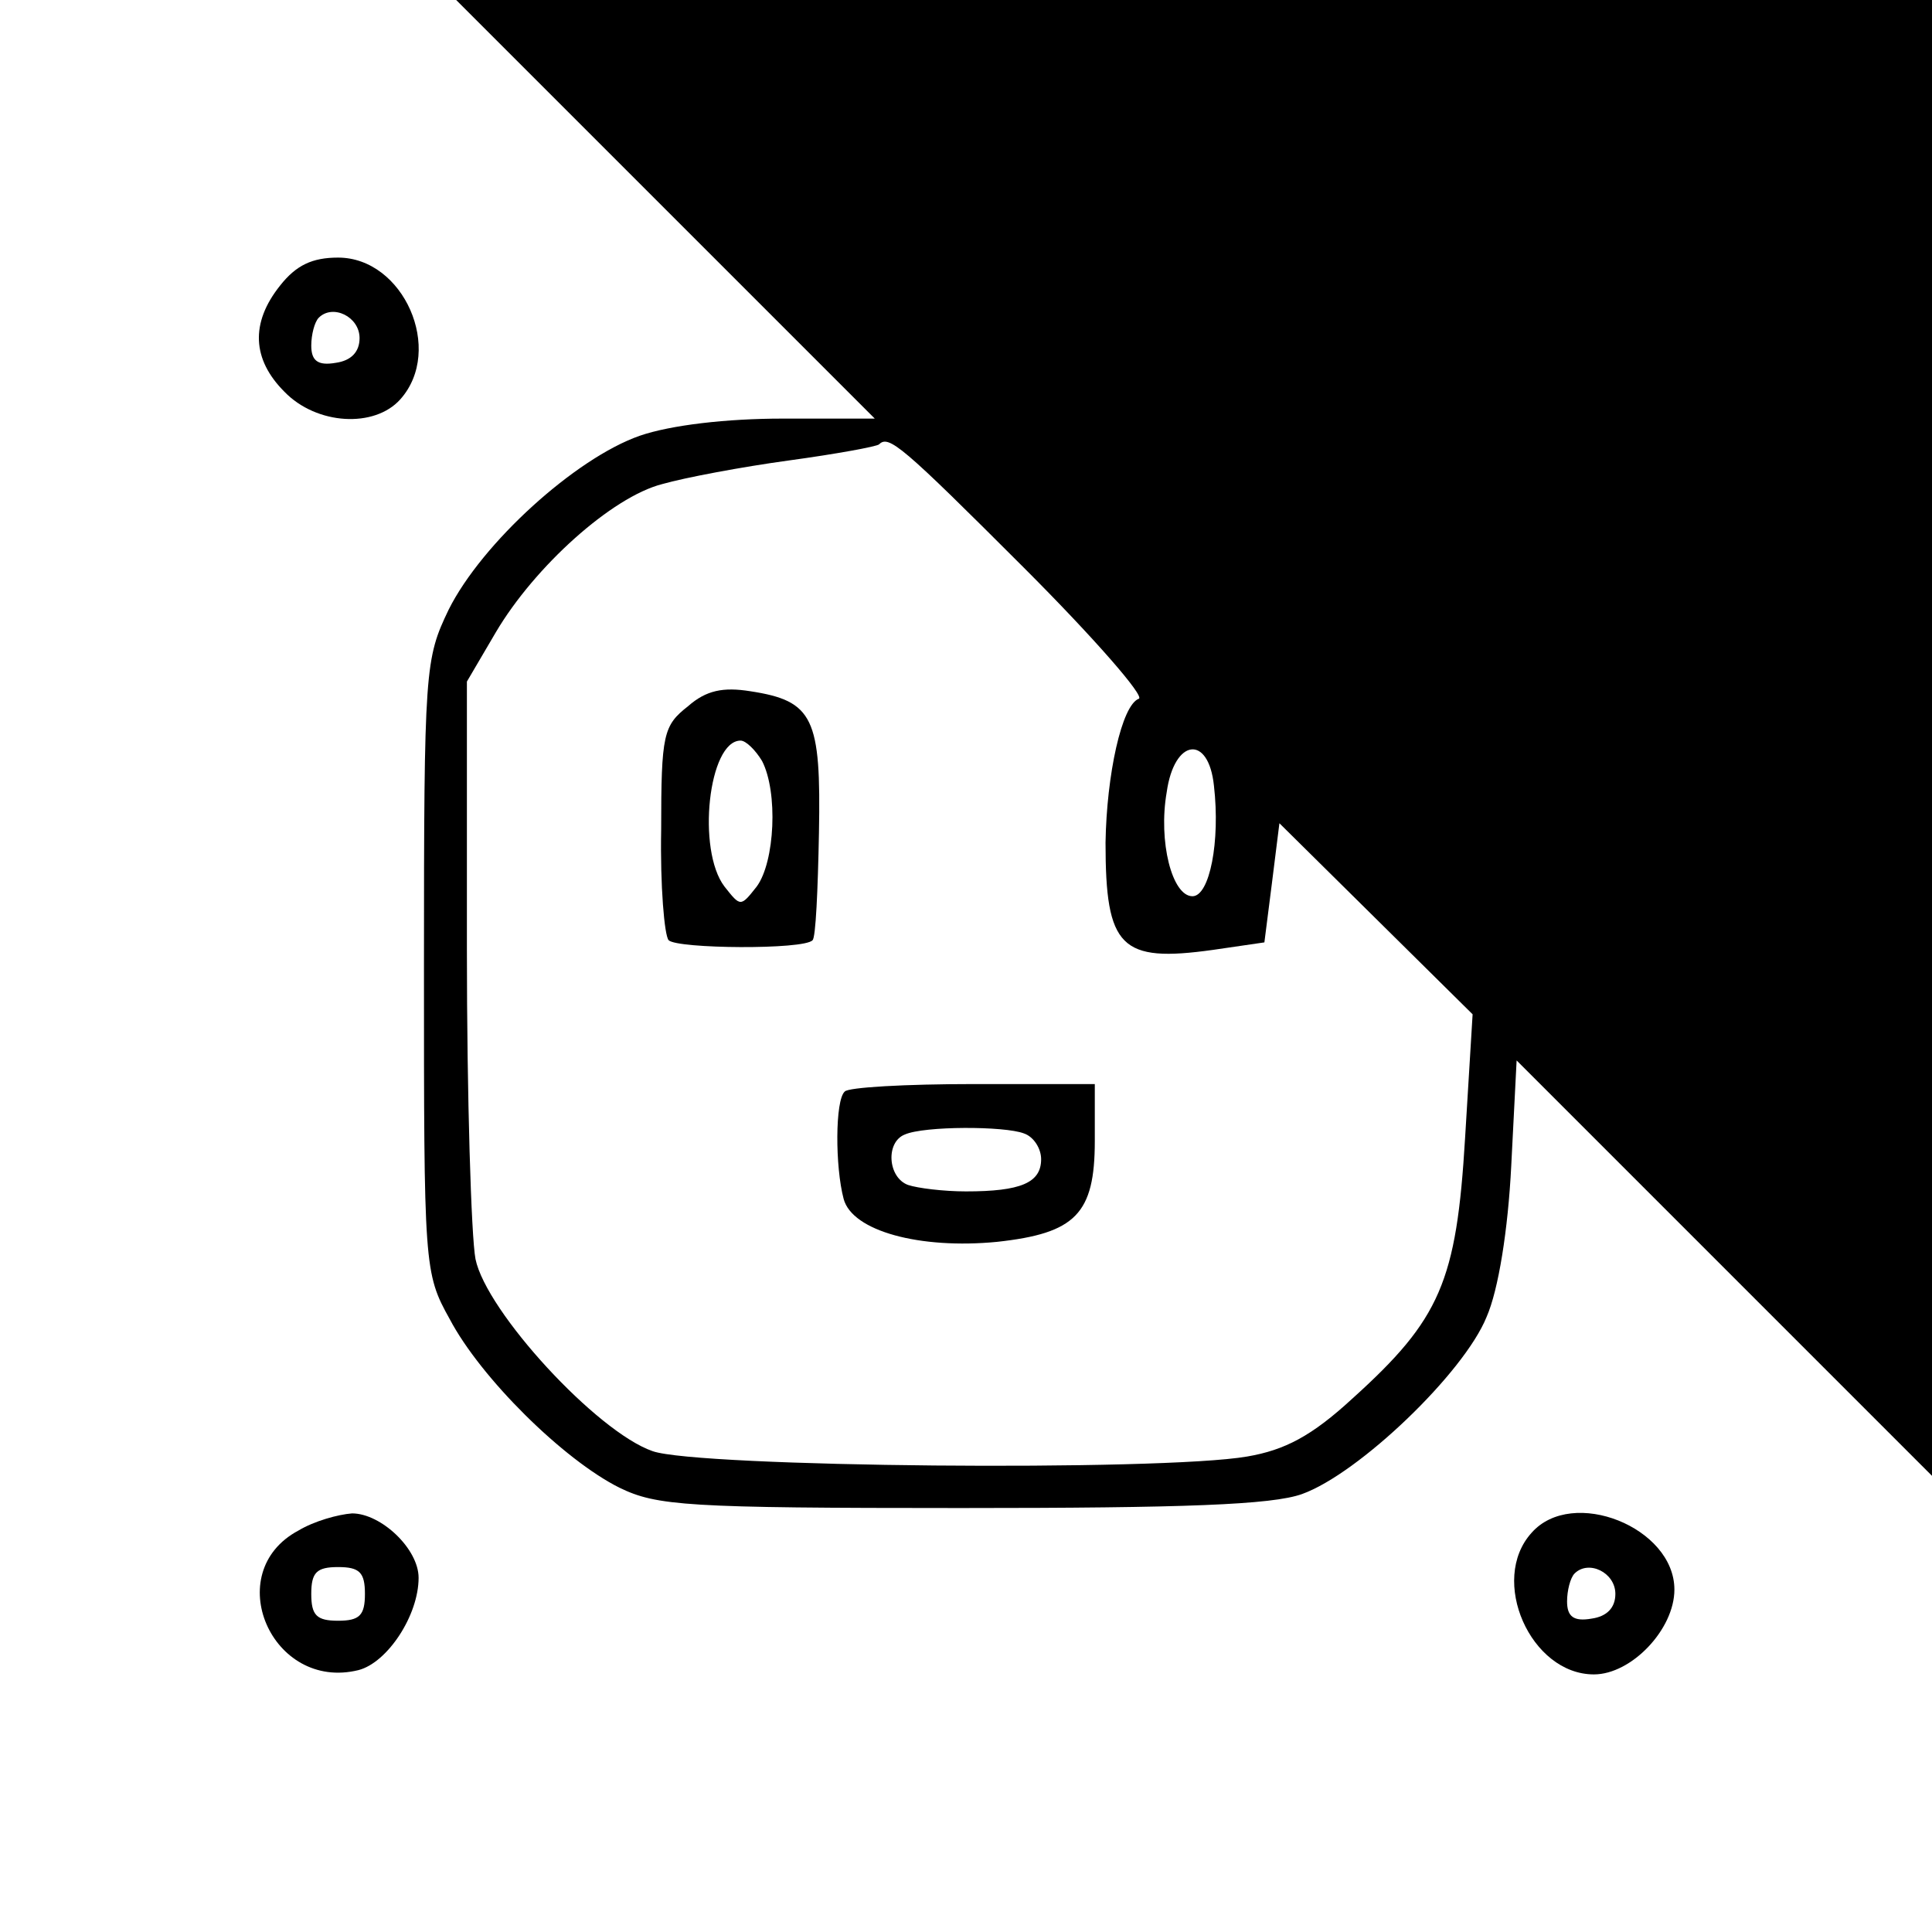
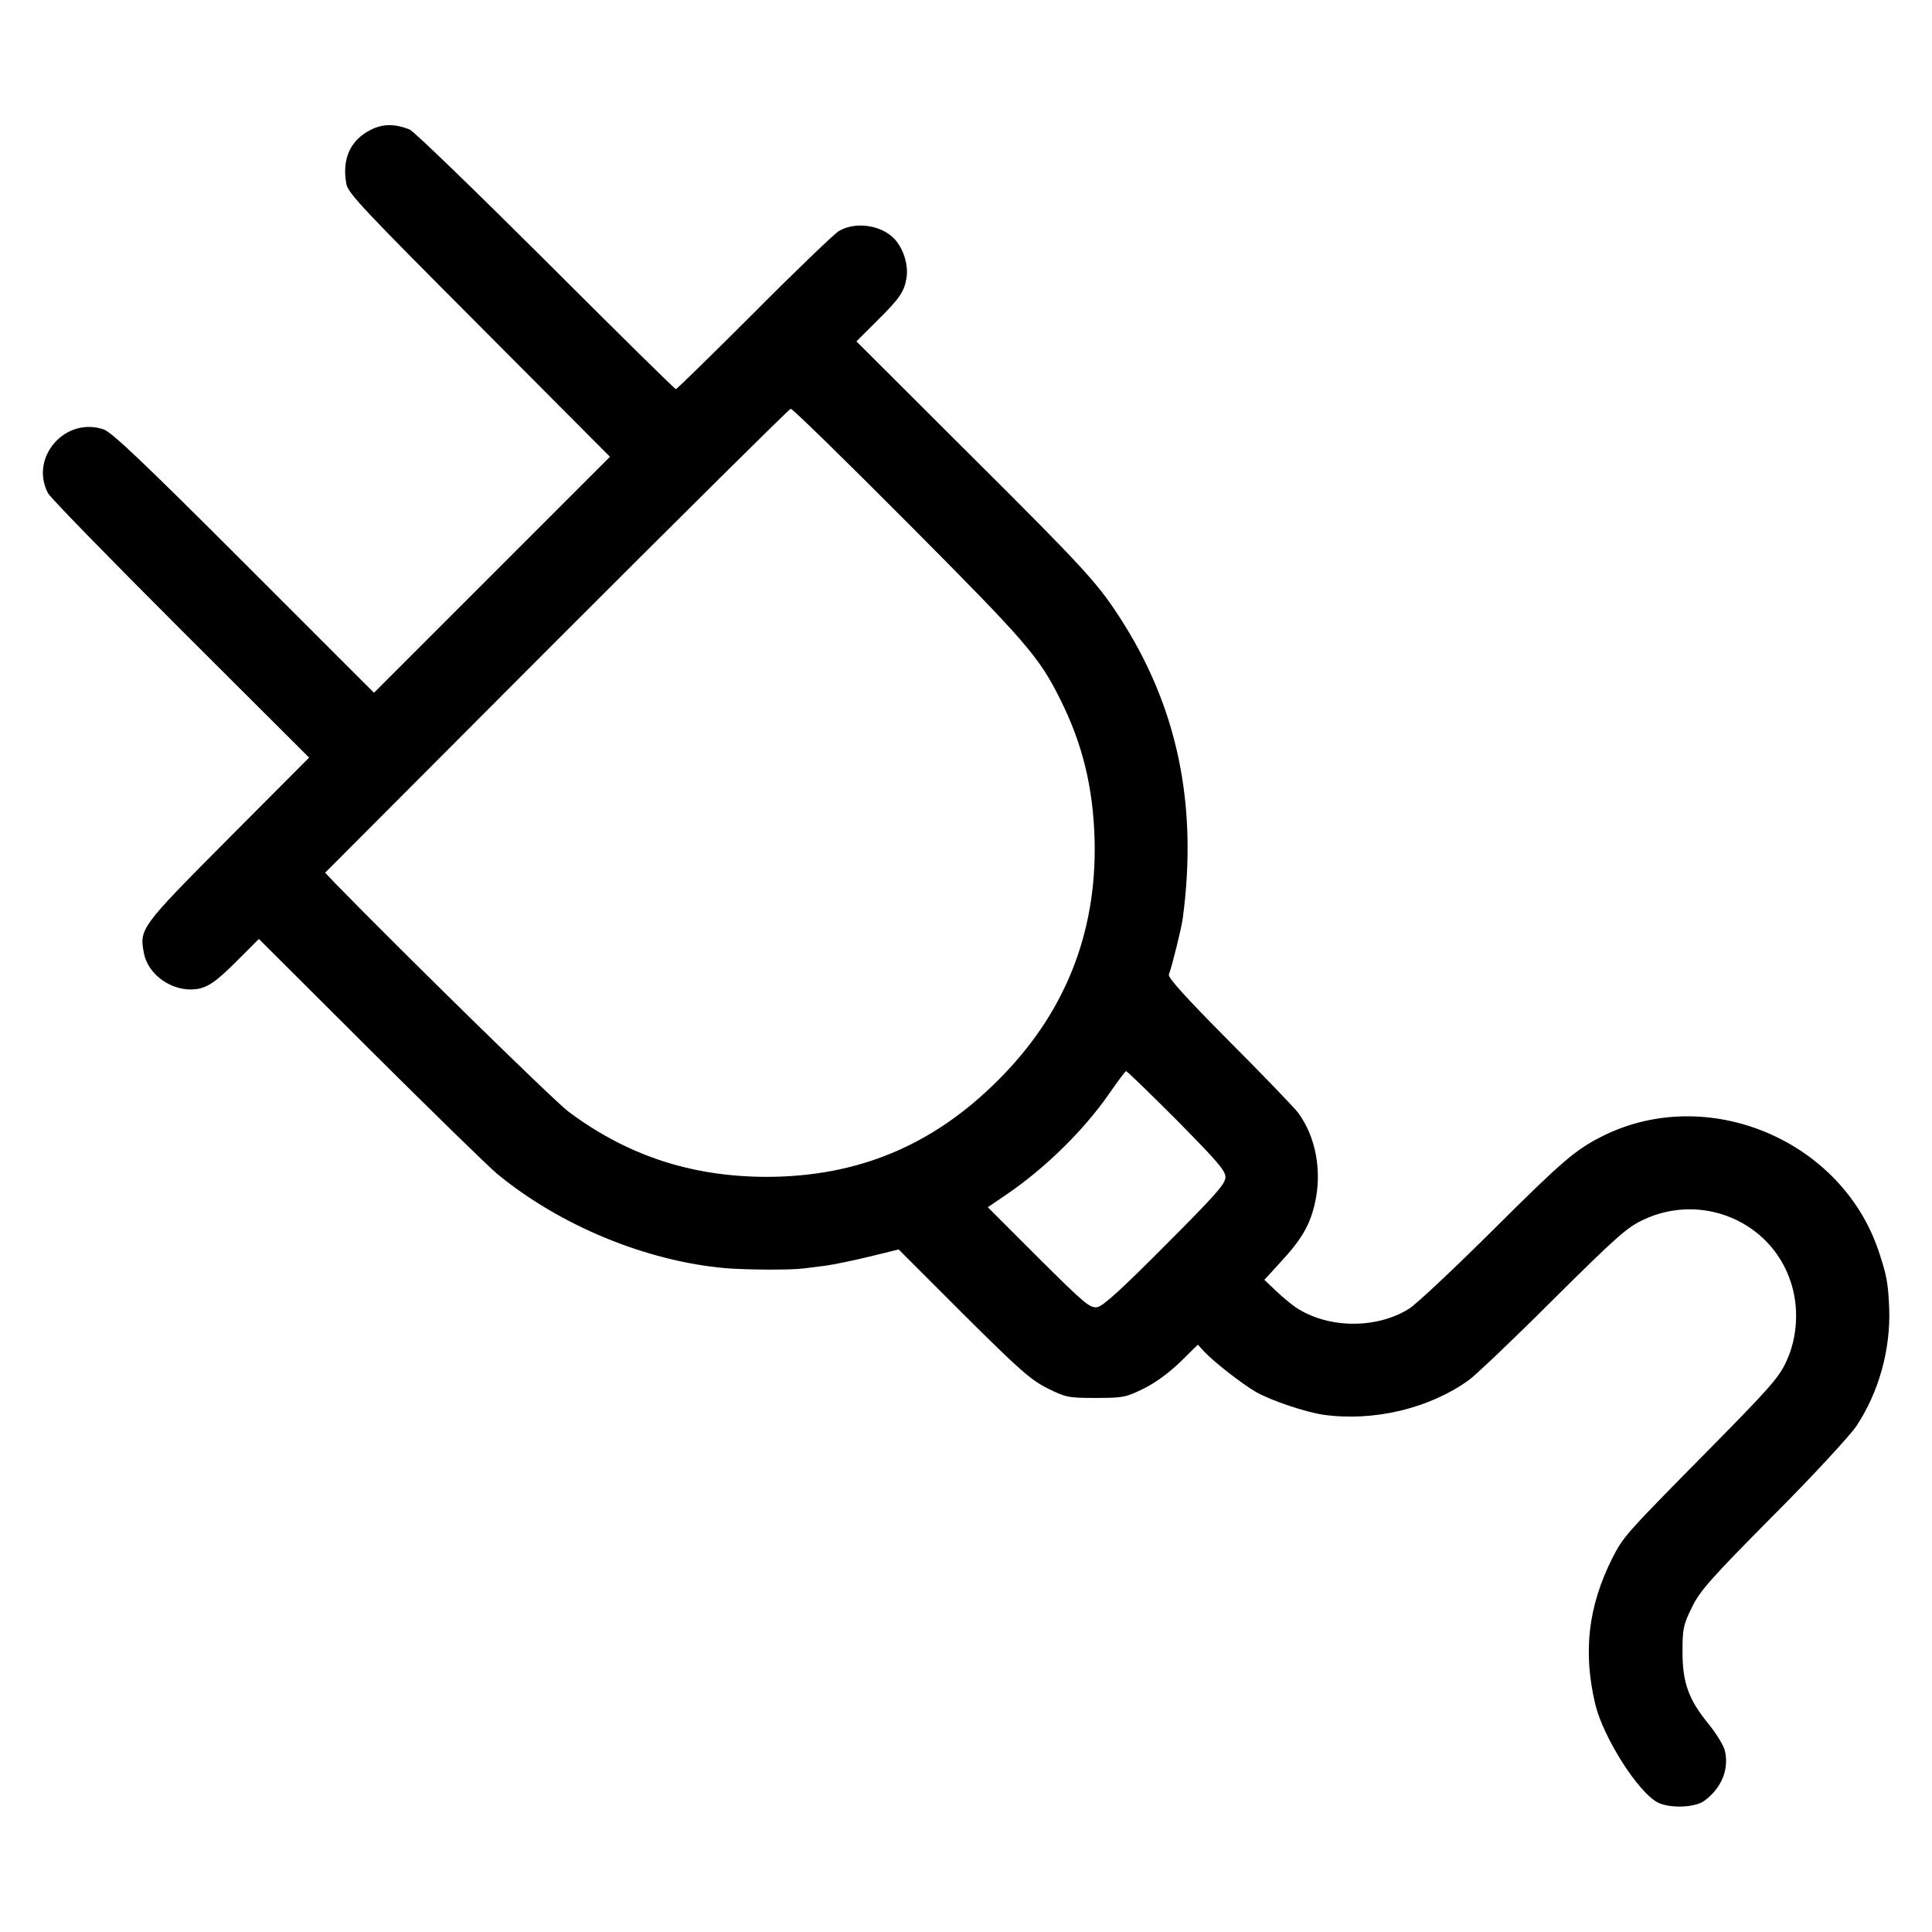
- <svg xmlns="http://www.w3.org/2000/svg" version="1.0" width="180pt" height="180pt" viewBox="0 0 180 180" preserveAspectRatio="xMidYMid meet">
-   <g transform="translate(0,180) scale(0.1,-0.1)" fill="#000000" stroke="none">
-     <path d="M620 1605 l195 -195 -86 0 c-52 0 -104 -6 -133 -16 -60 -21 -147 -100 -178 -162 -22 -46 -23 -54 -23 -332 0 -280 0 -286 24 -329 29 -55 106 -131 158 -157 35 -17 62 -19 318 -19 209 0 290 3 318 13 53 19 151 113 172 165 11 25 20 81 23 141 l5 98 193 -193 194 -194 0 688 0 687 -687 0 -688 0 195 -195z m334 -334 c65 -65 113 -120 107 -122 -16 -6 -30 -71 -31 -134 0 -98 14 -112 100 -100 l48 7 7 55 7 56 90 -89 90 -89 -7 -115 c-8 -134 -23 -169 -105 -243 -38 -35 -63 -48 -98 -54 -81 -14 -512 -10 -554 5 -52 18 -155 130 -165 179 -4 21 -8 151 -8 288 l0 250 27 46 c36 61 108 126 155 138 21 6 74 16 118 22 44 6 82 13 84 15 9 9 21 -1 135 -115z m177 -203 c6 -52 -4 -103 -20 -103 -19 0 -32 51 -24 97 7 50 39 54 44 6z" />
-     <path d="M641 1142 c-23 -18 -25 -26 -25 -115 -1 -52 3 -99 7 -103 8 -8 126 -9 134 0 3 2 5 47 6 100 2 107 -5 123 -64 132 -25 4 -41 1 -58 -14z m69 -51 c15 -29 12 -94 -5 -117 -15 -19 -15 -19 -30 0 -26 34 -15 136 15 136 5 0 14 -9 20 -19z" />
-     <path d="M787 783 c-9 -8 -9 -70 -1 -100 8 -30 71 -47 143 -40 73 8 91 26 91 94 l0 53 -113 0 c-63 0 -117 -3 -120 -7z m167 -39 c9 -3 16 -14 16 -24 0 -22 -19 -30 -70 -30 -21 0 -45 3 -54 6 -19 7 -21 40 -3 47 18 8 93 8 111 1z" />
-     <path d="M261 1534 c-28 -35 -26 -69 4 -99 30 -31 84 -34 108 -7 41 46 3 132 -58 132 -24 0 -39 -7 -54 -26z m74 -49 c0 -13 -8 -21 -22 -23 -17 -3 -23 2 -23 16 0 10 3 22 7 26 13 13 38 1 38 -19z" />
-     <path d="M278 374 c-73 -39 -25 -150 56 -130 27 7 56 51 56 86 0 27 -35 60 -62 60 -13 -1 -35 -7 -50 -16z m62 -59 c0 -20 -5 -25 -25 -25 -20 0 -25 5 -25 25 0 20 5 25 25 25 20 0 25 -5 25 -25z" />
-     <path d="M1427 372 c-40 -44 -1 -132 58 -132 35 0 75 42 75 79 0 58 -95 96 -133 53z m78 -57 c0 -13 -8 -21 -22 -23 -17 -3 -23 2 -23 16 0 10 3 22 7 26 13 13 38 1 38 -19z" />
+ <svg xmlns="http://www.w3.org/2000/svg" version="1.0" width="700pt" height="700pt" viewBox="0 0 700 700" preserveAspectRatio="xMidYMid meet">
+   <g transform="translate(0,700) scale(0.1,-0.1)" fill="#000000" stroke="none">
+     <path d="M1342 6529 c-73 -37 -104 -106 -87 -196 6 -33 65 -95 481 -512 l474 -476 -427 -427 -428 -428 -471 471 c-361 361 -479 473 -508 483 -140 48 -270 -102 -202 -231 8 -16 224 -237 480 -493 l466 -465 -294 -295 c-319 -321 -322 -325 -304 -416 16 -78 104 -138 187 -128 43 5 75 27 157 110 l72 72 403 -402 c222 -221 429 -423 459 -448 226 -187 541 -318 830 -343 76 -6 234 -7 280 -1 14 2 50 6 80 10 30 4 102 19 160 33 l106 26 234 -234 c203 -202 245 -239 305 -269 67 -33 75 -35 175 -35 98 0 109 2 172 33 42 20 92 57 133 96 l65 64 22 -24 c35 -38 138 -118 188 -147 56 -32 179 -73 245 -83 182 -25 382 22 526 125 24 17 162 148 305 291 232 230 269 263 329 291 211 99 461 -6 533 -225 31 -92 25 -202 -16 -289 -27 -59 -62 -98 -285 -324 -301 -305 -305 -310 -346 -390 -87 -174 -106 -339 -61 -528 29 -120 154 -317 225 -355 43 -23 137 -20 171 6 61 45 89 113 74 179 -4 20 -31 63 -59 98 -73 89 -95 150 -95 263 0 83 3 97 34 160 29 60 67 103 294 332 145 145 279 291 302 325 81 122 124 276 119 425 -4 95 -9 121 -39 211 -137 404 -623 604 -1001 414 -97 -49 -143 -88 -397 -341 -141 -140 -277 -268 -303 -284 -119 -74 -294 -72 -410 5 -16 11 -49 38 -72 60 l-42 40 56 61 c79 85 109 137 127 216 27 117 3 244 -62 330 -15 19 -127 136 -250 259 -154 155 -221 229 -217 240 11 28 45 166 50 201 56 415 -19 772 -230 1096 -81 125 -135 183 -558 604 l-394 393 71 71 c87 86 103 109 111 163 6 45 -12 102 -43 136 -47 52 -144 66 -204 29 -18 -12 -157 -145 -308 -297 -151 -151 -278 -275 -281 -275 -4 0 -216 209 -472 465 -256 255 -478 470 -493 476 -54 21 -97 21 -142 -2z m1949 -1426 c429 -431 474 -483 551 -638 81 -162 119 -320 124 -510 8 -338 -109 -630 -351 -870 -236 -236 -508 -349 -840 -349 -270 1 -502 77 -715 236 -50 37 -598 574 -844 826 l-38 40 838 840 c462 462 844 841 849 841 6 1 198 -187 426 -416z m972 -2161 c147 -149 177 -183 177 -207 0 -24 -35 -64 -218 -247 -158 -159 -225 -220 -246 -224 -27 -4 -44 10 -213 178 l-184 184 69 47 c138 94 278 231 369 362 32 46 60 84 63 84 3 1 85 -79 183 -177z" />
  </g>
</svg>
